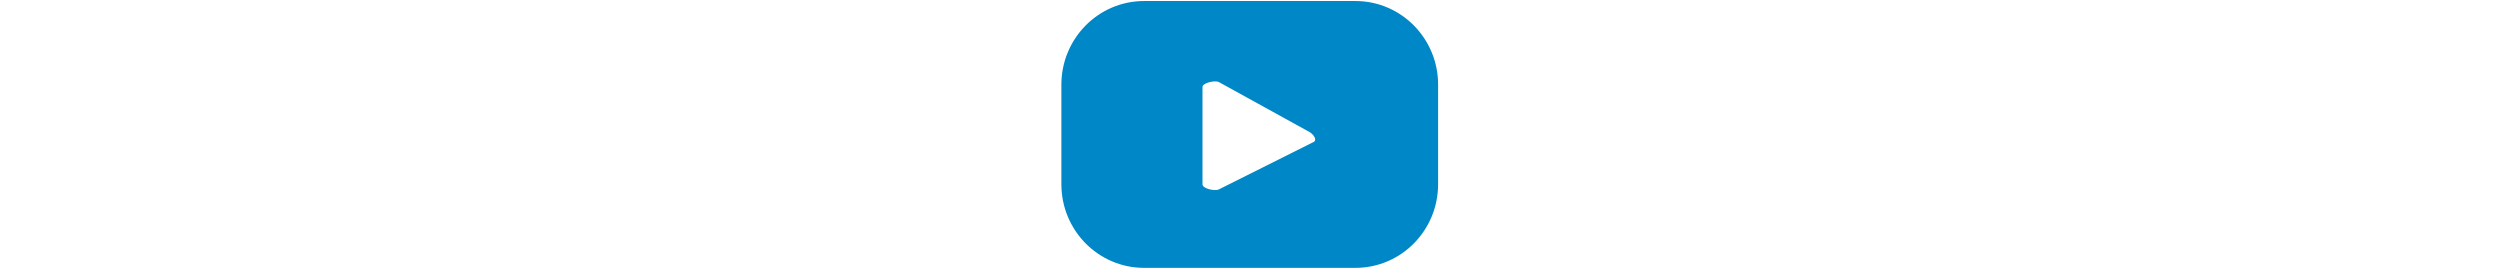
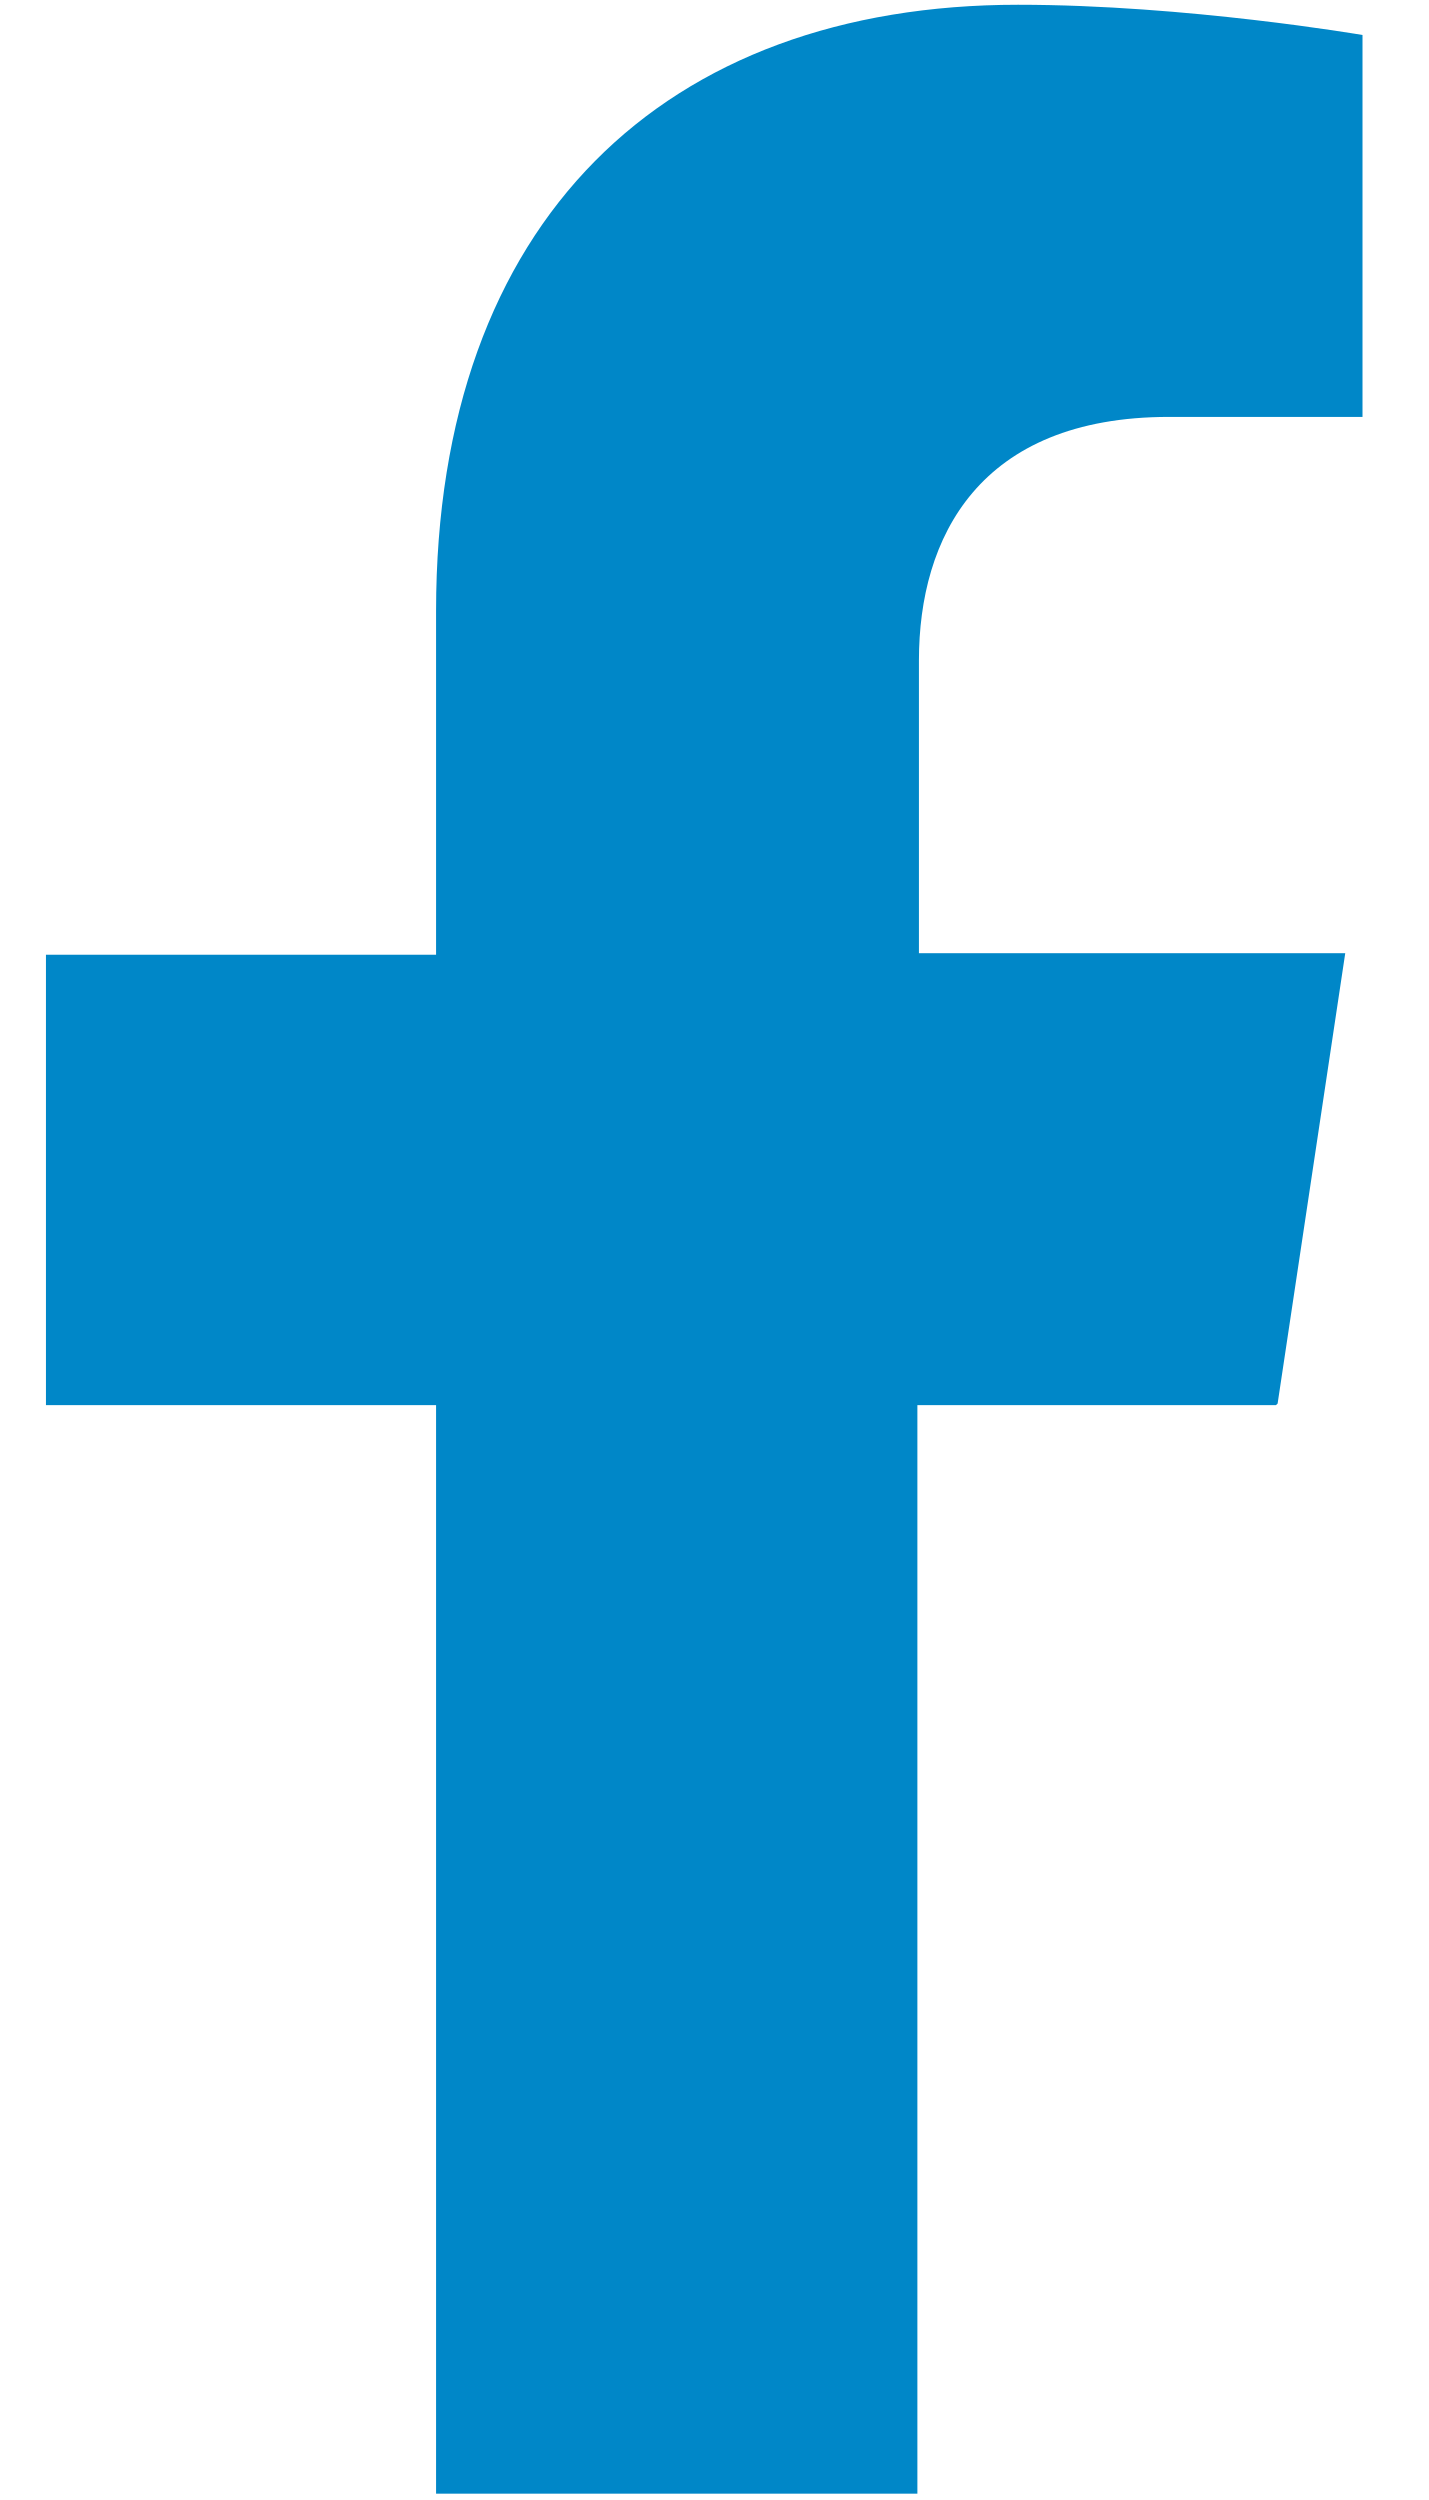
- <svg xmlns="http://www.w3.org/2000/svg" width="195" height="21" viewBox="0 0 195 21" fill="none">
-   <path d="M112.172 6.603C112.172 2.994 109.279 0.08 105.725 0.08H89.236C85.668 0.08 82.788 3.008 82.788 6.603V14.37C82.788 17.979 85.682 20.893 89.236 20.893H105.725C109.292 20.893 112.172 17.966 112.172 14.37V6.603ZM102.474 11.068L95.076 14.771C94.785 14.931 93.794 14.717 93.794 14.383V6.791C93.794 6.456 94.785 6.243 95.076 6.403L102.157 10.306C102.448 10.48 102.765 10.908 102.461 11.082L102.474 11.068Z" fill="#0087C8" />
+ <svg xmlns="http://www.w3.org/2000/svg" width="12" height="21" viewBox="0 0 12 21" fill="none">
+   <path d="M10.732 11.79L11.3 8.007H7.719V5.547C7.719 4.518 8.221 3.502 9.82 3.502H11.445V0.294C11.445 0.294 9.965 0.04 8.551 0.04C5.592 0.04 3.663 1.845 3.663 5.133V8.02H0.386V11.803H3.663V20.947H7.706V11.803H10.718L10.732 11.79Z" fill="#0087C8" />
</svg>
